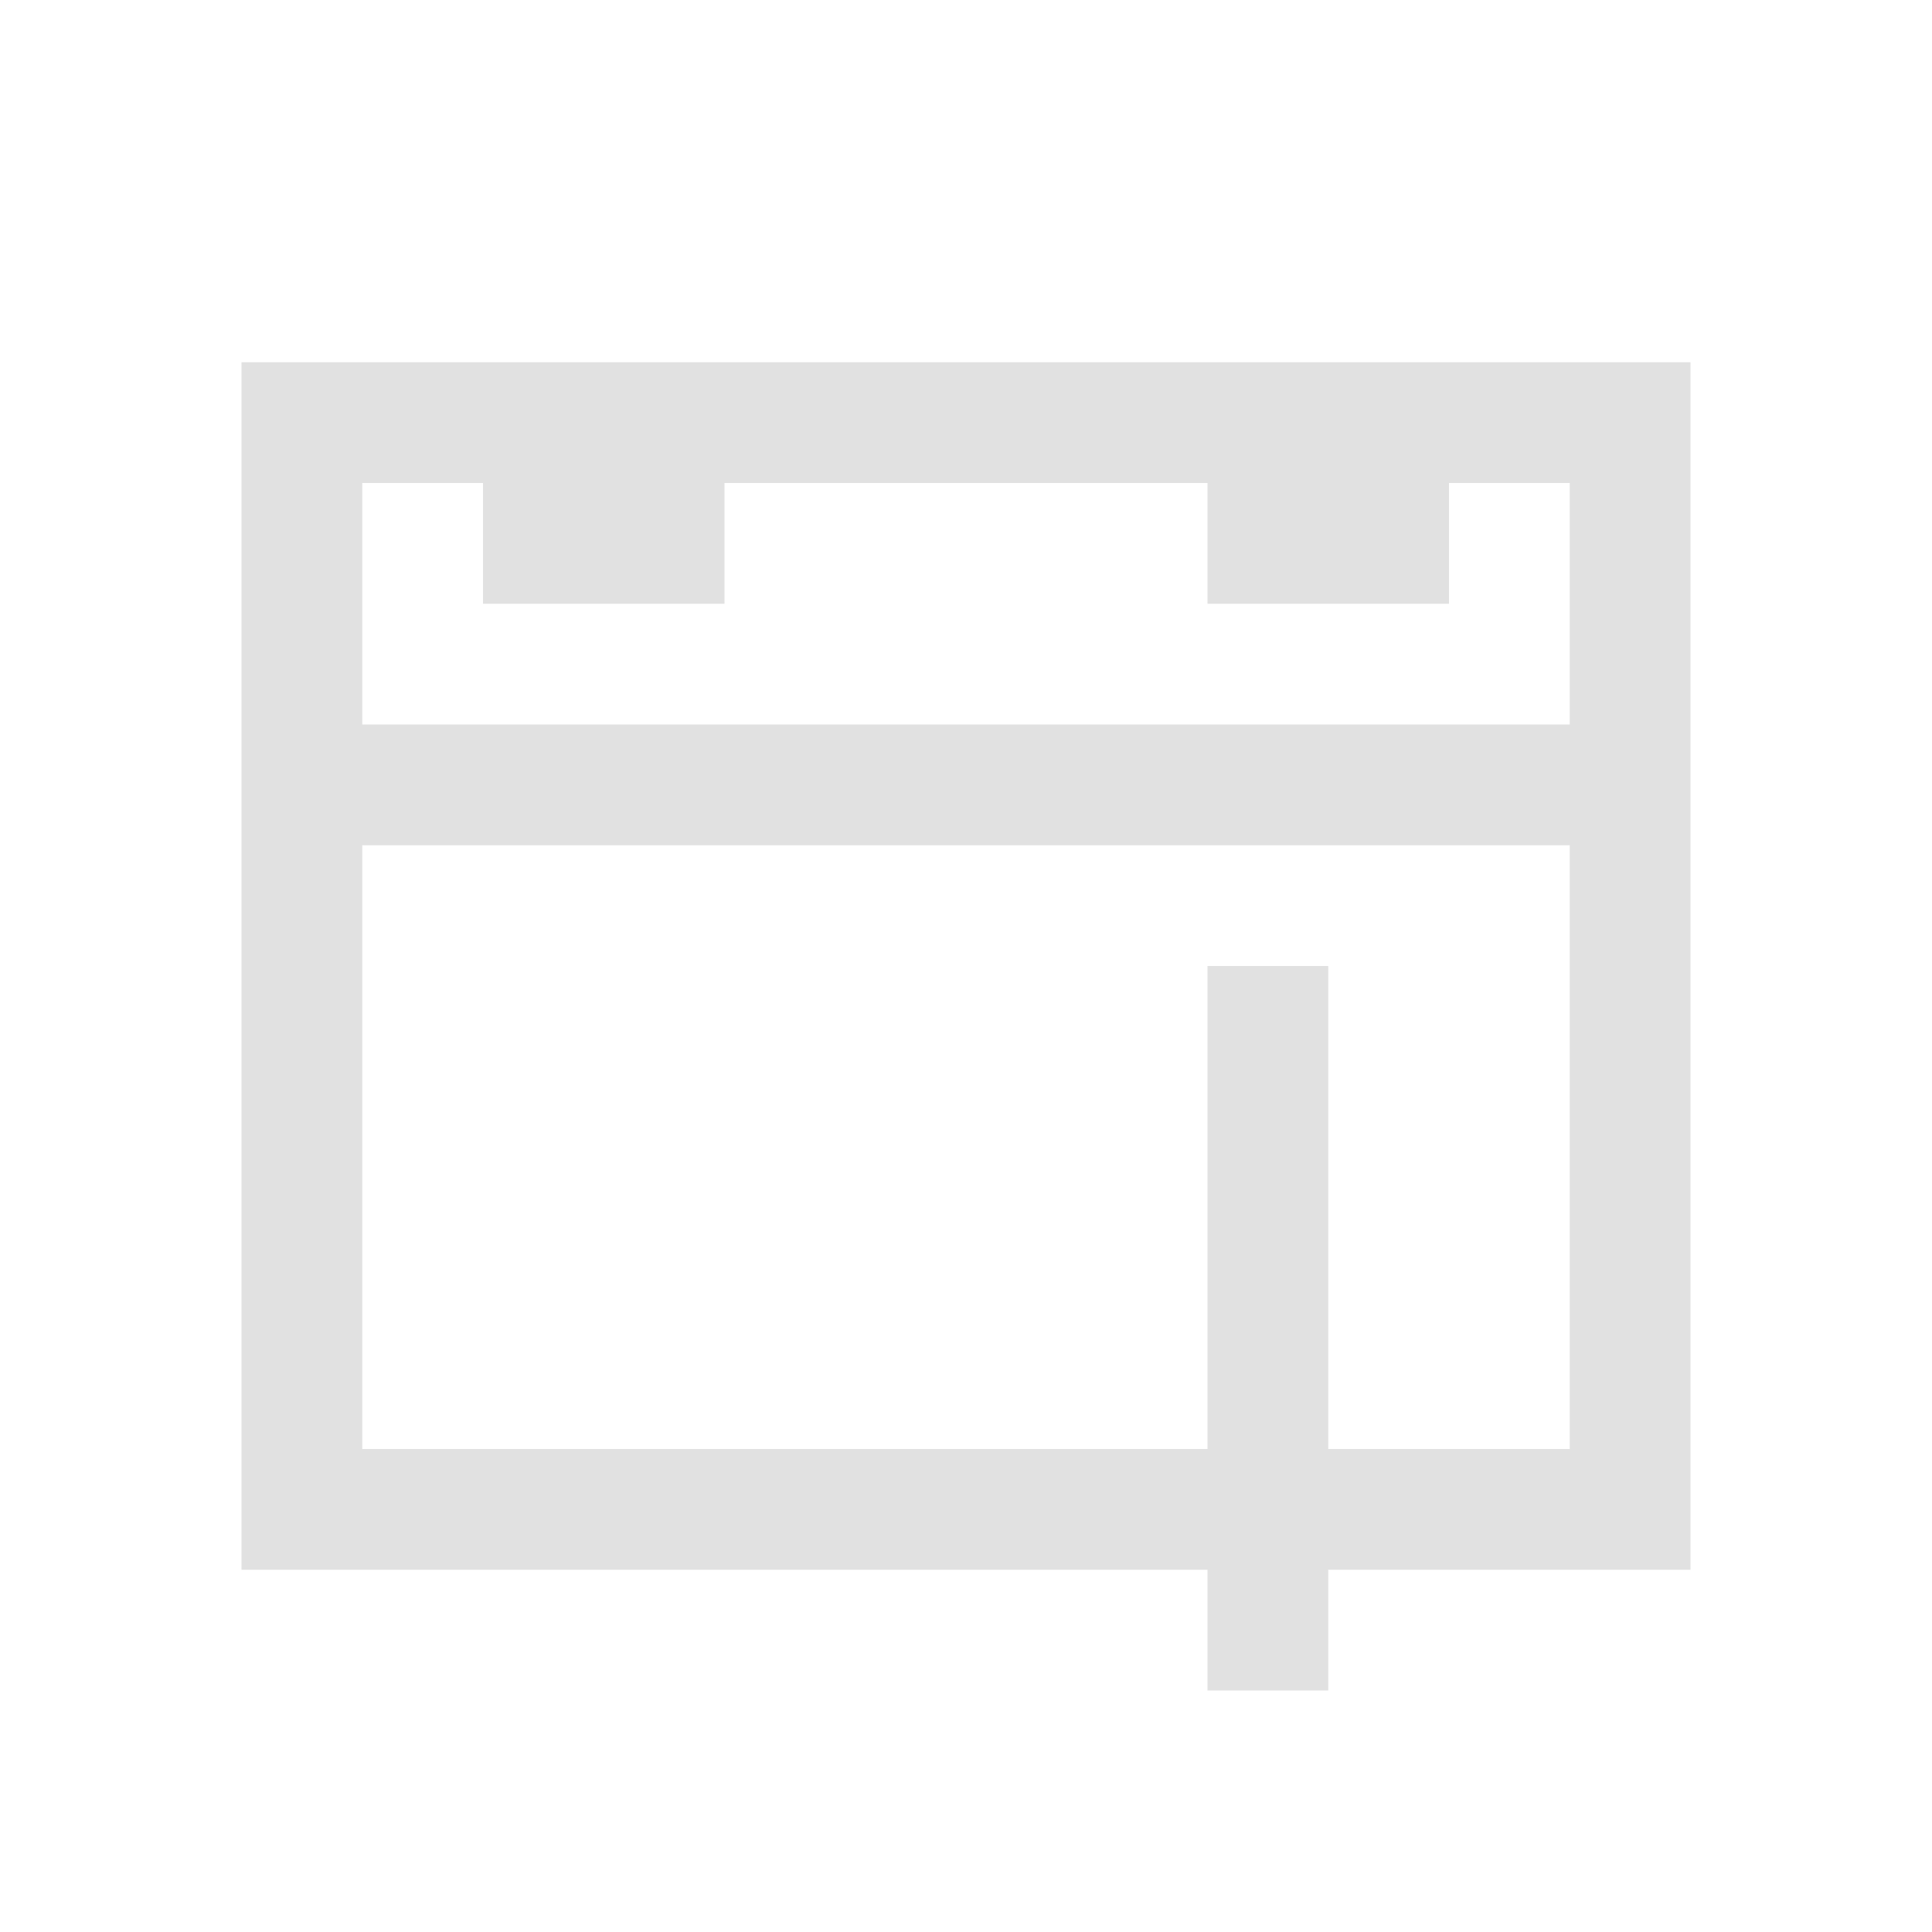
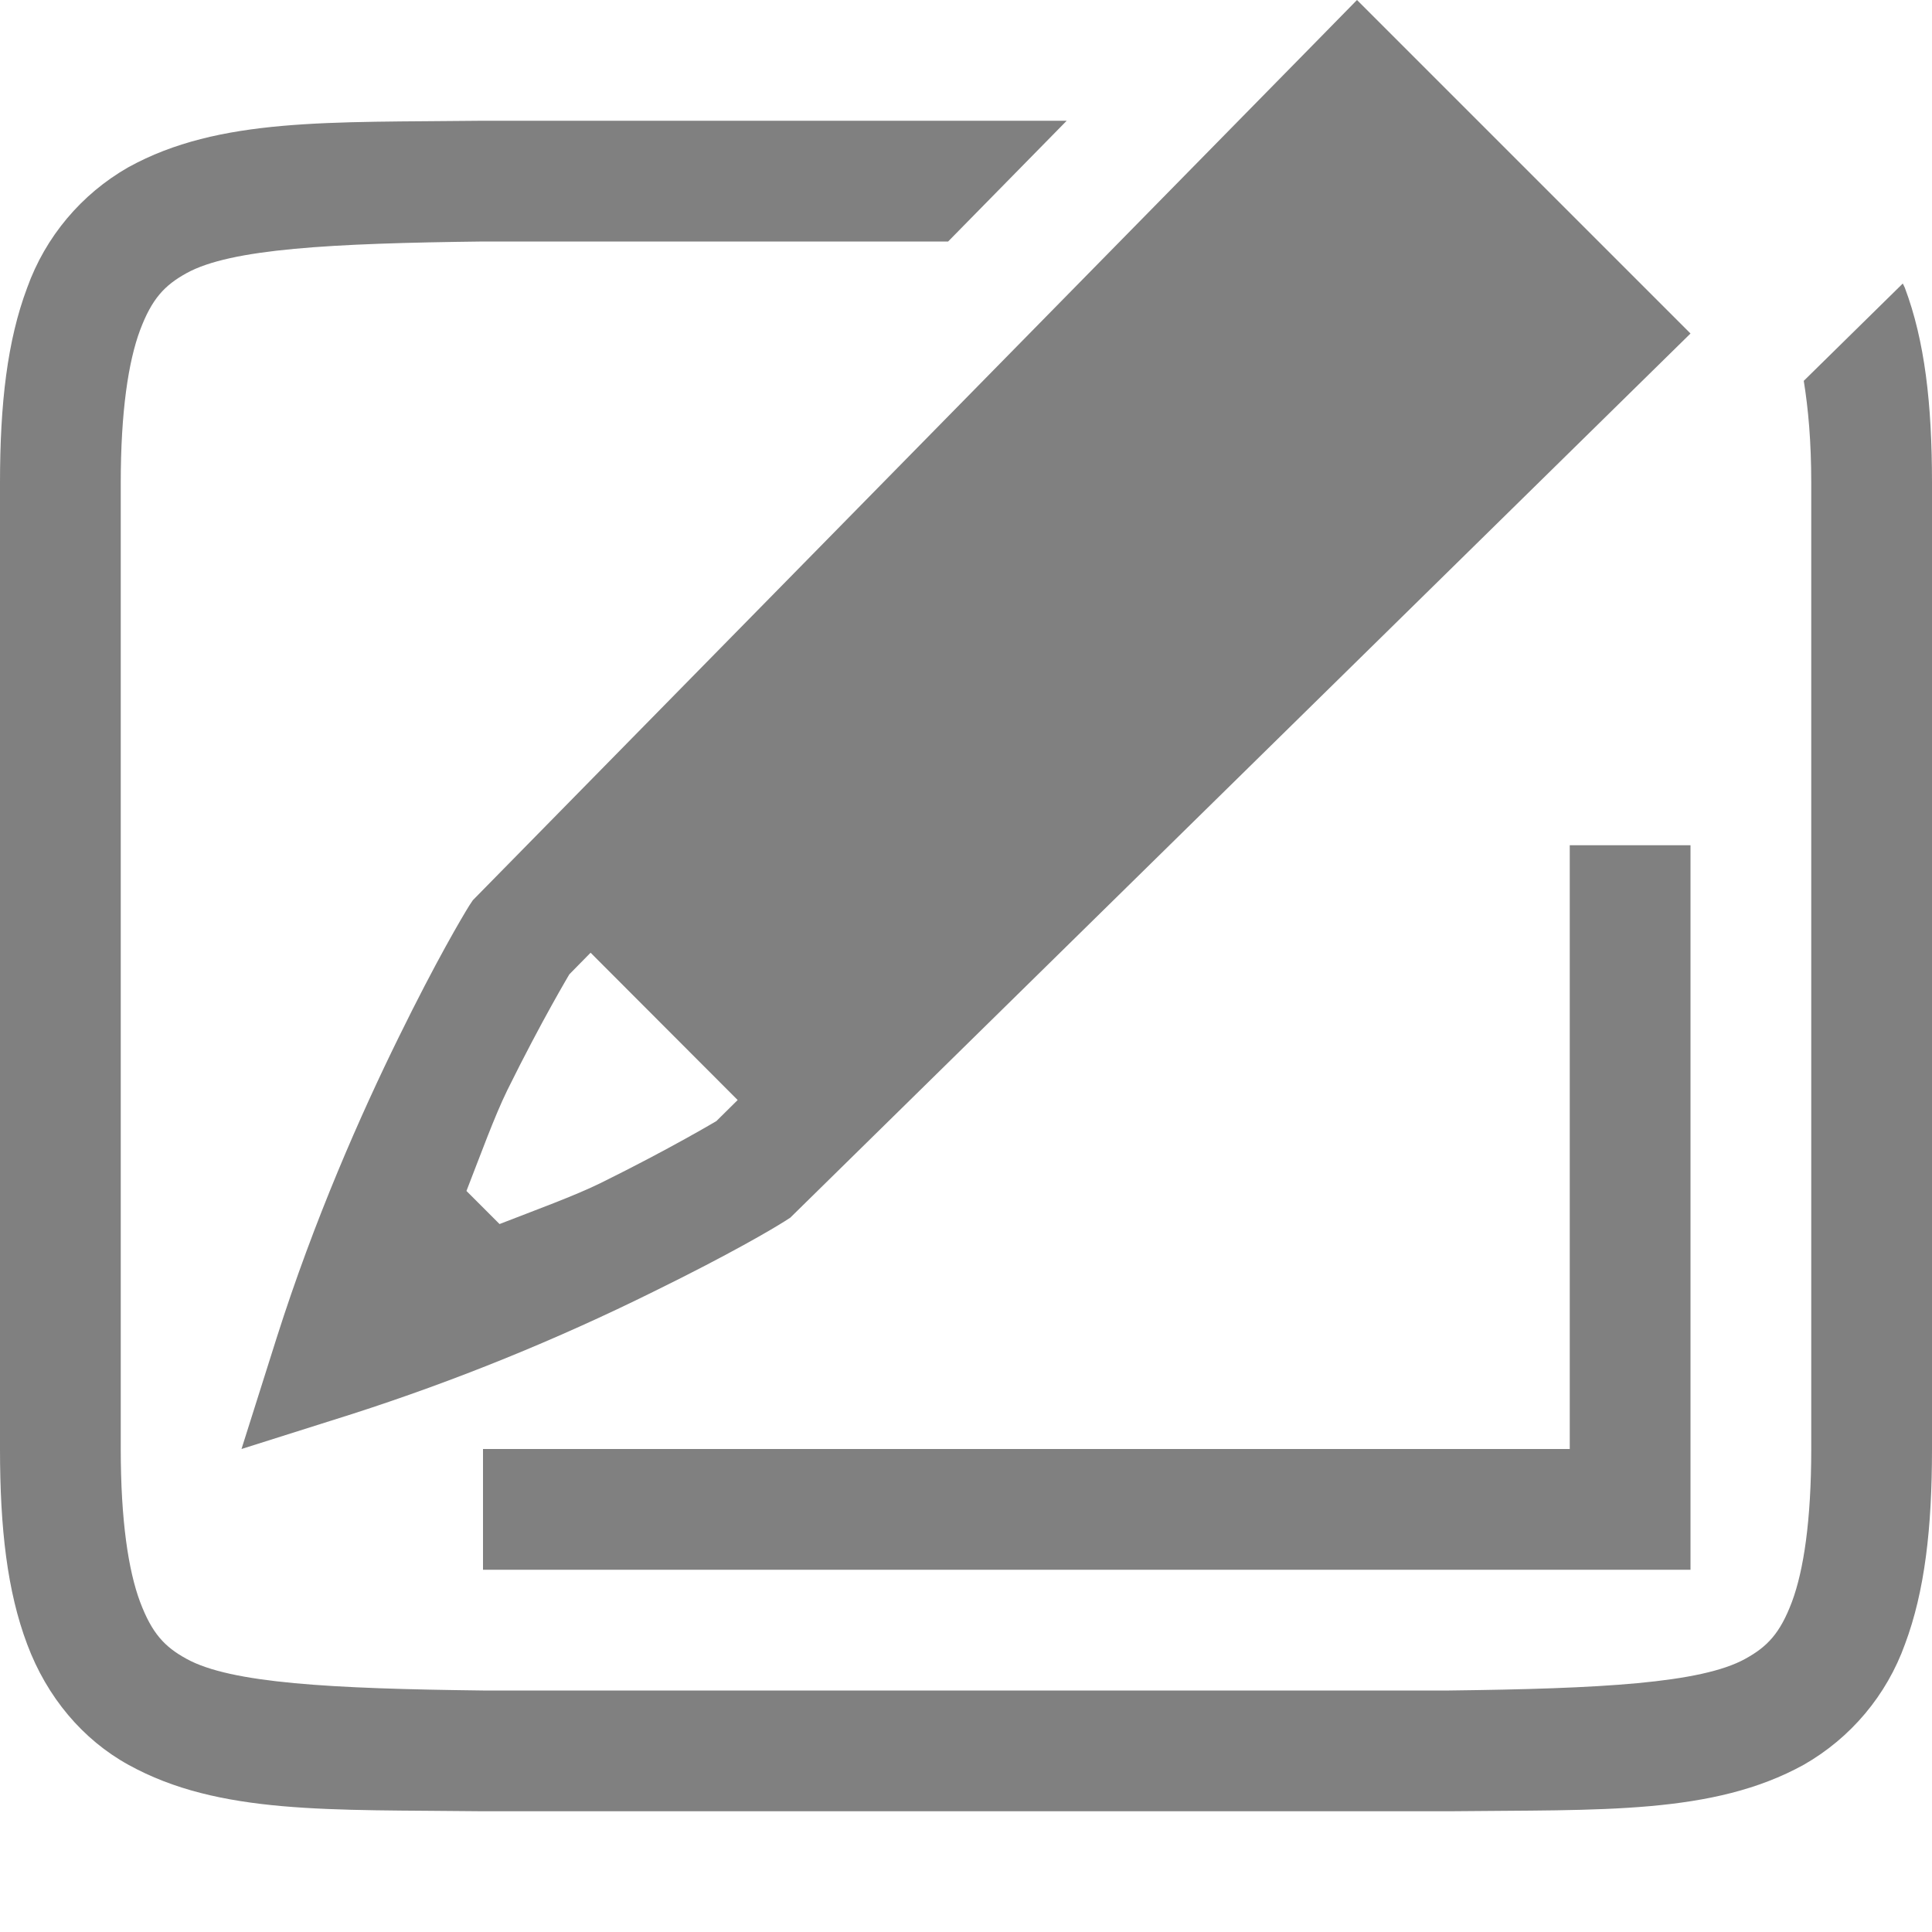
- <svg xmlns="http://www.w3.org/2000/svg" viewBox="0 0 16 16">
-   <defs id="defs3051">
-     <style type="text/css" id="current-color-scheme">
-       .ColorScheme-Text {
-         color:#e1e1e1;
-       }
-       </style>
+ <svg xmlns="http://www.w3.org/2000/svg" width="16" height="16" version="1.1">
+   <defs>
+     <style id="current-color-scheme" type="text/css">
+    .ColorScheme-Text { color:#808080; } .ColorScheme-Highlight { color:#5294e2; }
+   </style>
  </defs>
-   <path style="fill:currentColor;fill-opacity:1;stroke:none" d="M 2 3 L 2 13 L 10 13 L 10 14 L 11 14 L 11 13 L 14 13 L 14 3 L 2 3 z M 3 4 L 4 4 L 4 5 L 6 5 L 6 4 L 10 4 L 10 5 L 12 5 L 12 4 L 13 4 L 13 6 L 3 6 L 3 4 z M 3 7 L 13 7 L 13 12 L 11 12 L 11 8 L 10 8 L 10 12 L 3 12 L 3 7 z " class="ColorScheme-Text" />
+   <g style="fill:currentColor" class="ColorScheme-Text">
+     <path d="M3.994 1c-1.258.015-2.179-.03-2.931.385a1.88 1.88 0 0 0-.838.998C.06 2.822 0 3.343 0 4v8c0 .658.06 1.179.225 1.617.164.439.461.79.838.998.752.416 1.673.37 2.931.385H12.006c1.258-.014 2.179.03 2.932-.385a1.88 1.88 0 0 0 .838-.998c.164-.438.224-.96.224-1.617V4c0-.658-.06-1.178-.225-1.617-.005-.013-.012-.023-.017-.035l-.82.806c.037.23.062.499.062.846v8c0 .592-.063 1.006-.16 1.266-.098.26-.203.371-.387.472-.366.202-1.194.247-2.453.262H4c-1.259-.015-2.09-.06-2.455-.262-.183-.1-.287-.212-.385-.472C1.063 13.006 1 12.592 1 12V4c0-.592.063-1.006.16-1.266.098-.26.202-.371.385-.472C1.91 2.06 2.74 2.015 4 2h3.852l.982-1H3.998z" />
+     <path d="M11.238 0l-.353.36-6.969 7.095-.03.045c-.061.099-.27.45-.583 1.088-.314.638-.7 1.51-1.012 2.492L2 12l.92-.291a18.163 18.163 0 0 0 2.492-1.012c.638-.313.987-.52 1.088-.584l.045-.029L14 2.762zM4.891 7.89l1.218 1.22-.177.175c.007-.005-.379.227-.961.514-.214.105-.536.222-.834.338l-.274-.274c.116-.298.233-.62.338-.834.287-.582.518-.966.514-.96zM4 12v1h10V7h-1v5z" />
+   </g>
</svg>
